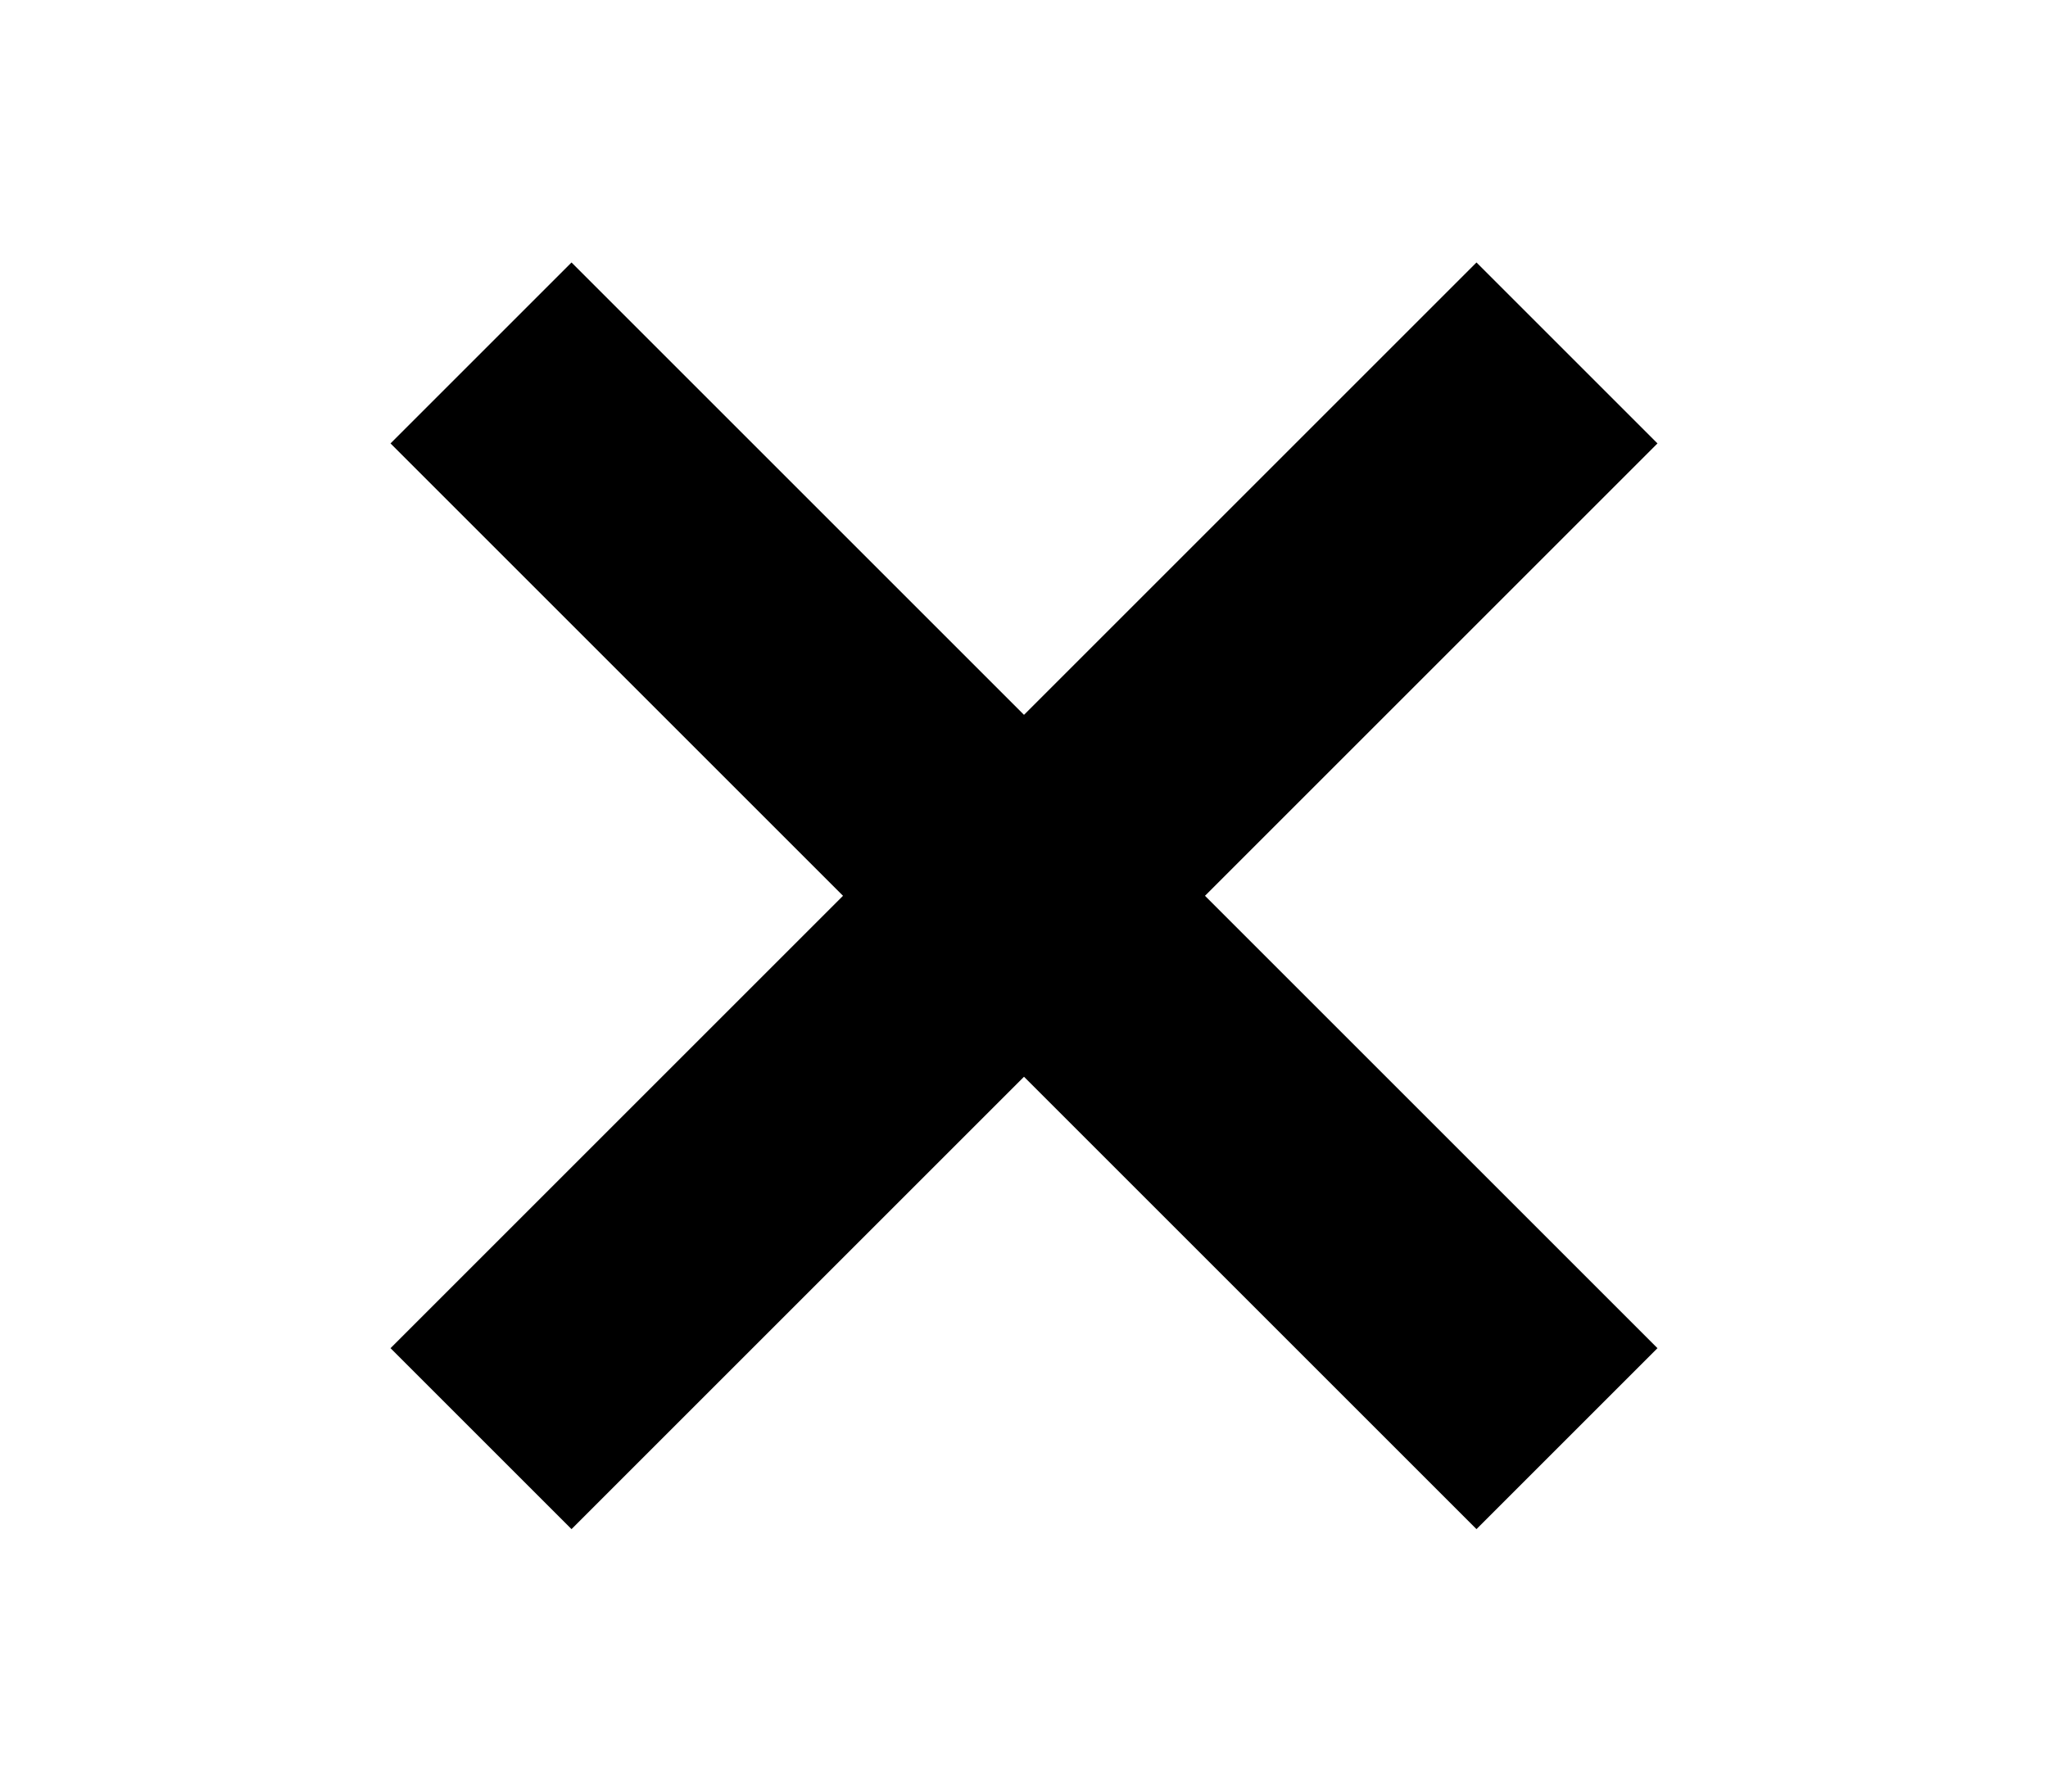
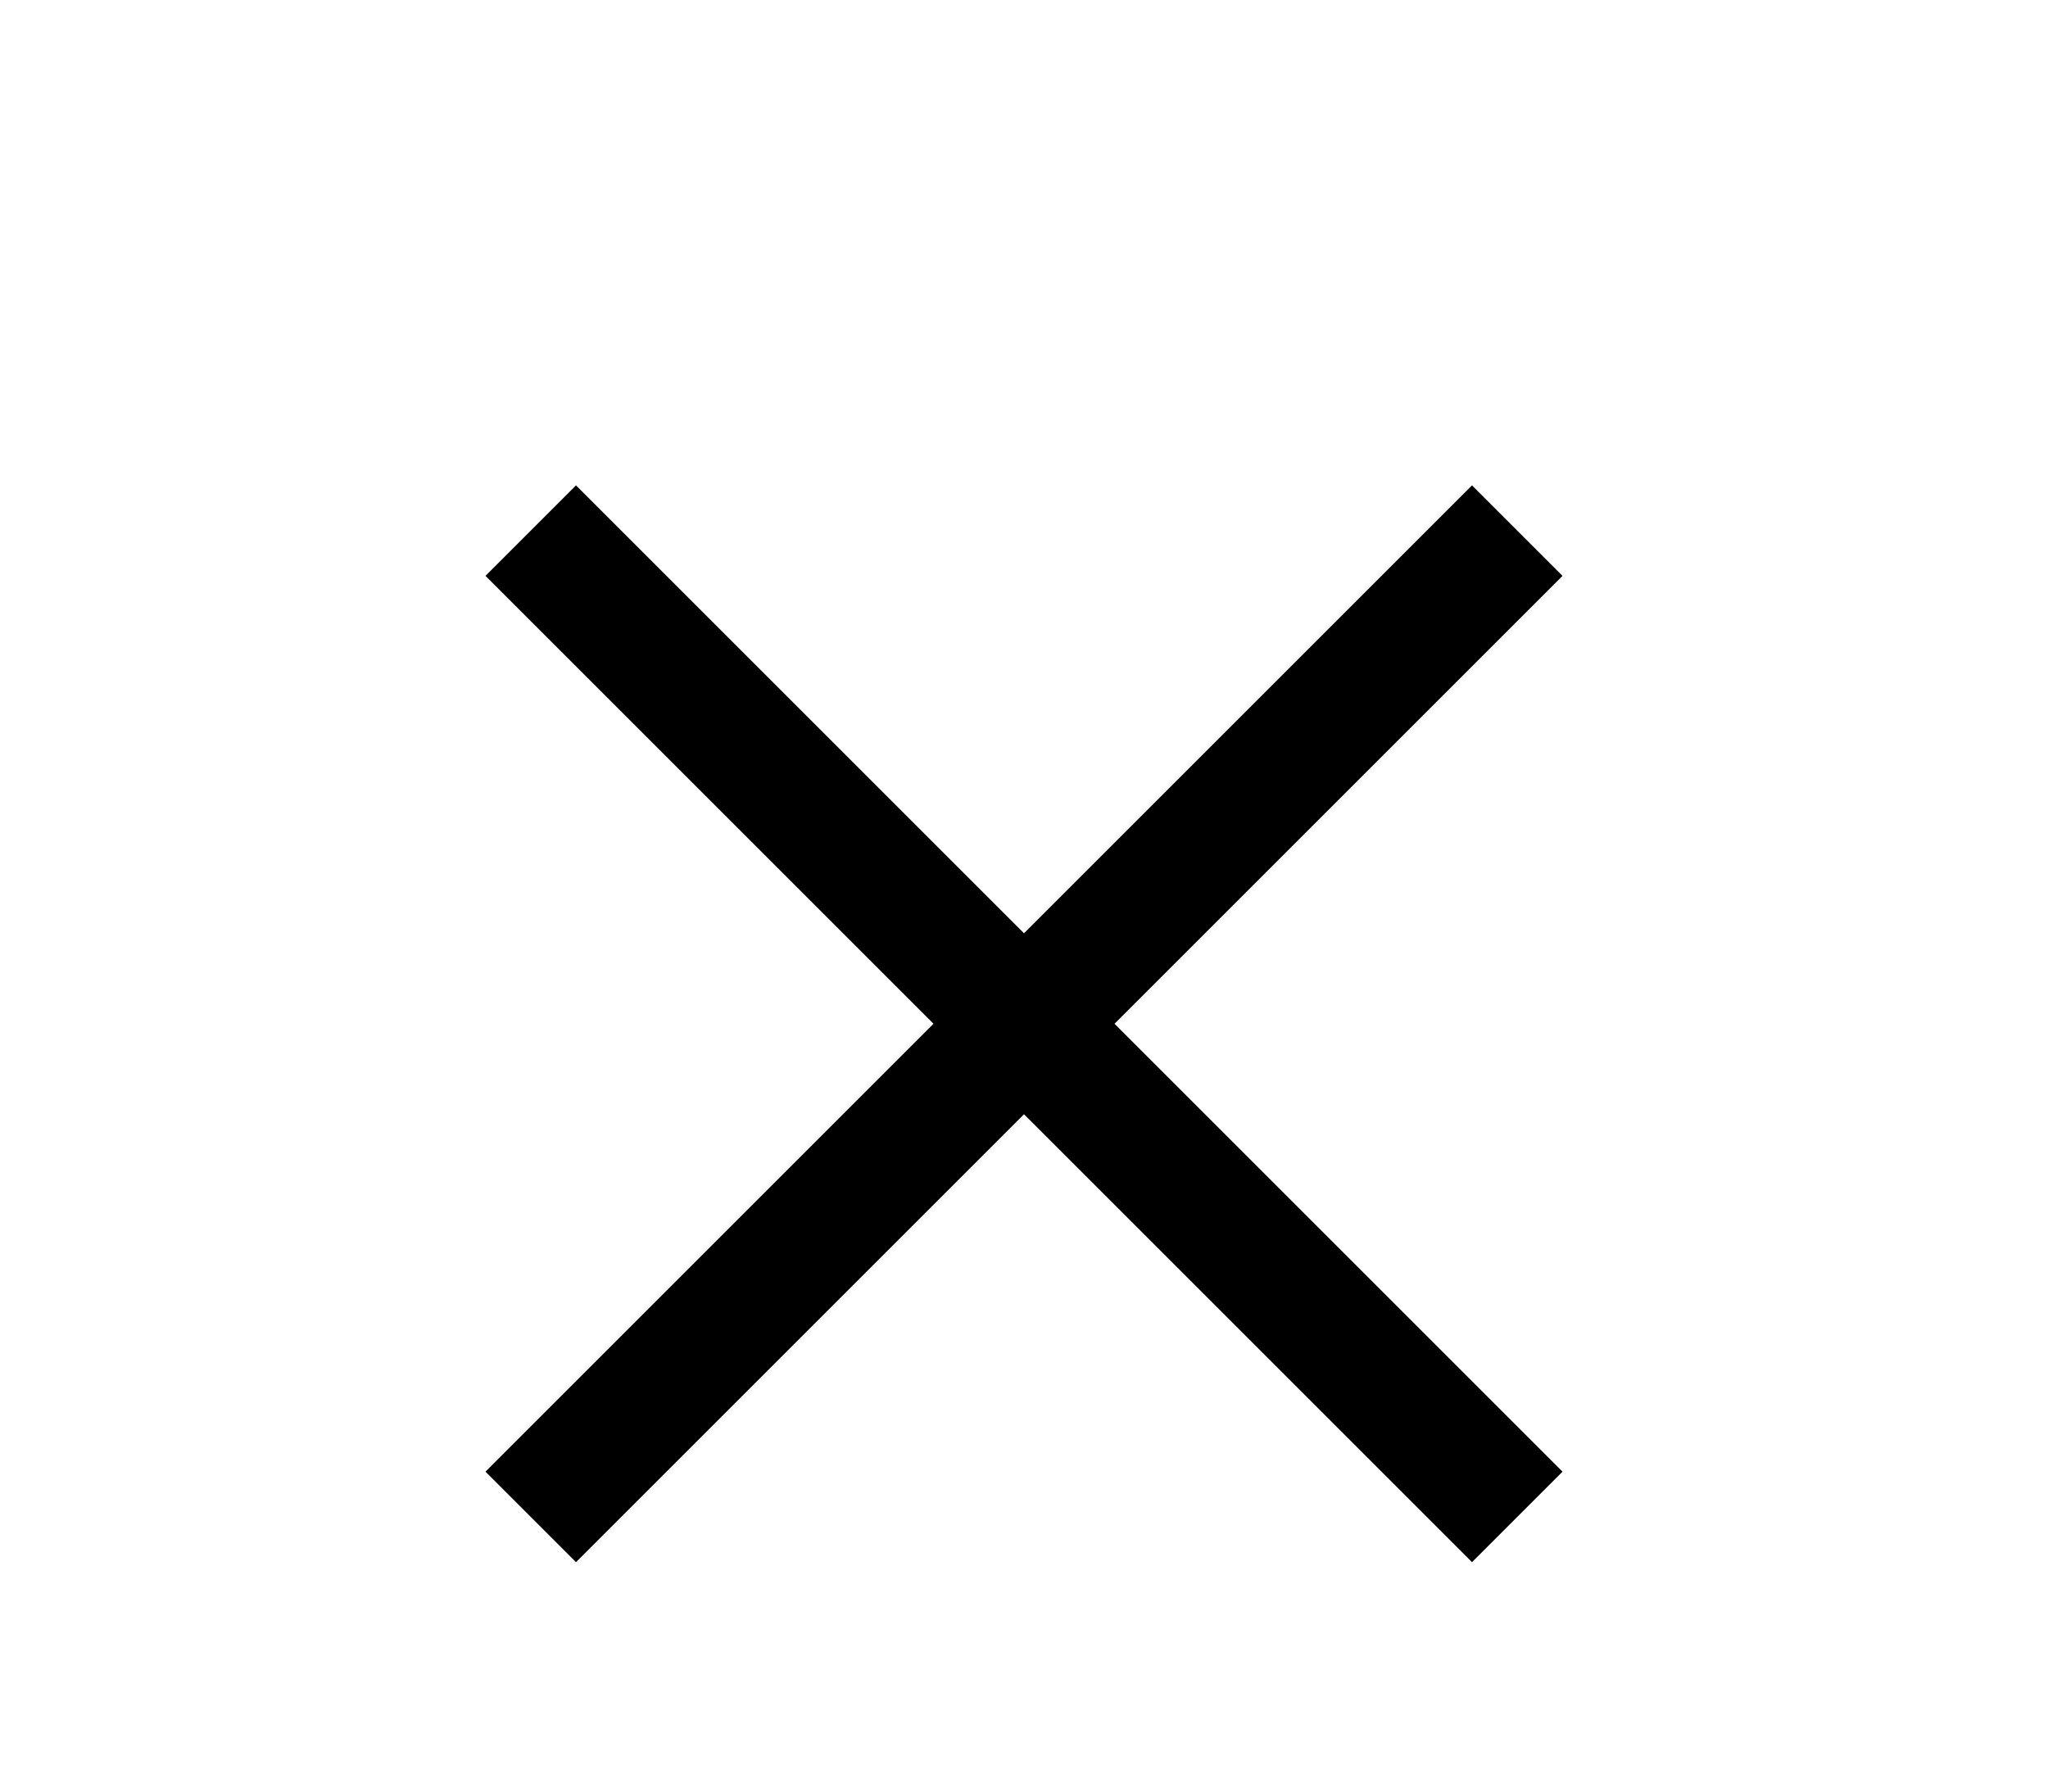
<svg xmlns="http://www.w3.org/2000/svg" version="1.1" viewBox="0 0 16 14">
-   <path d="M 12.949 10.535 L 11.535 11.949 L 8 8.414 L 4.465 11.949 L 3.051 10.535 L 6.586 7 L 3.051 3.465 L 4.465 2.051 L 8 5.586 L 11.535 2.051 L 12.949 3.465 L 9.414 7 Z" />
+   <path class="stroked" fill="none" stroke="black" stroke-linecap="square" d="M 4.5 4.5 L 11.5 11.5 M 4.5 11.5 L 11.5 4.5" />
</svg>
